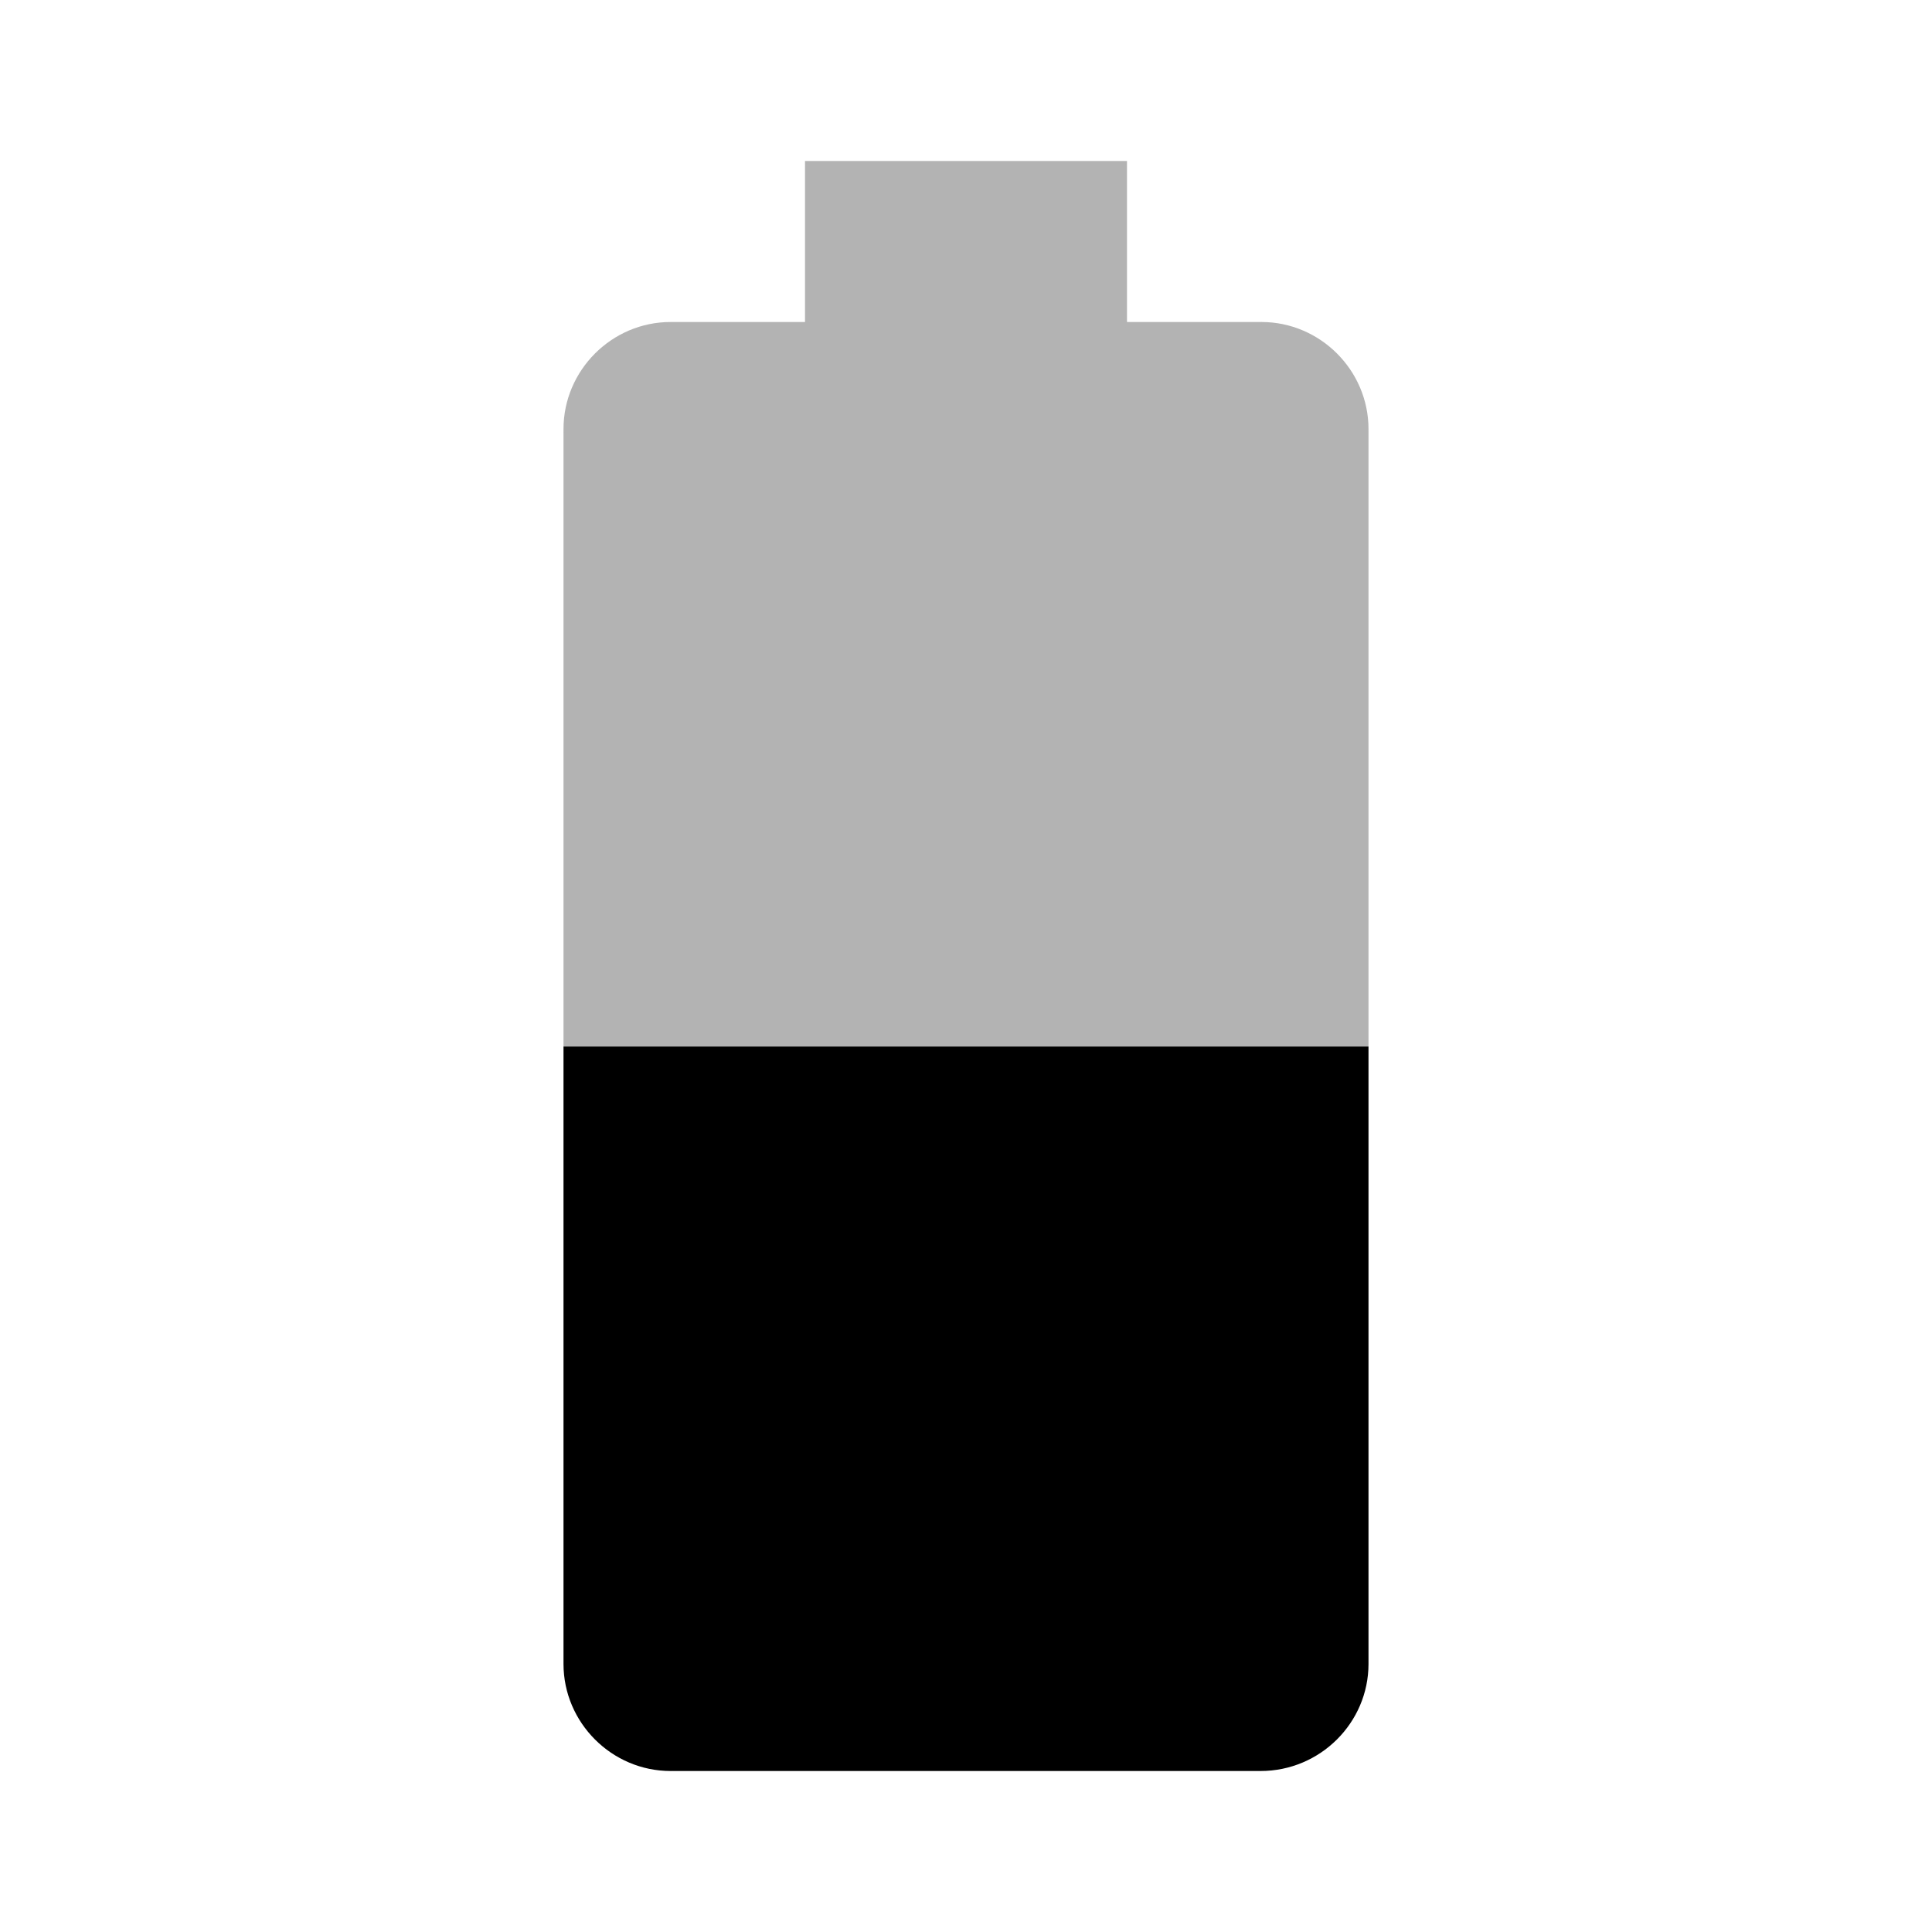
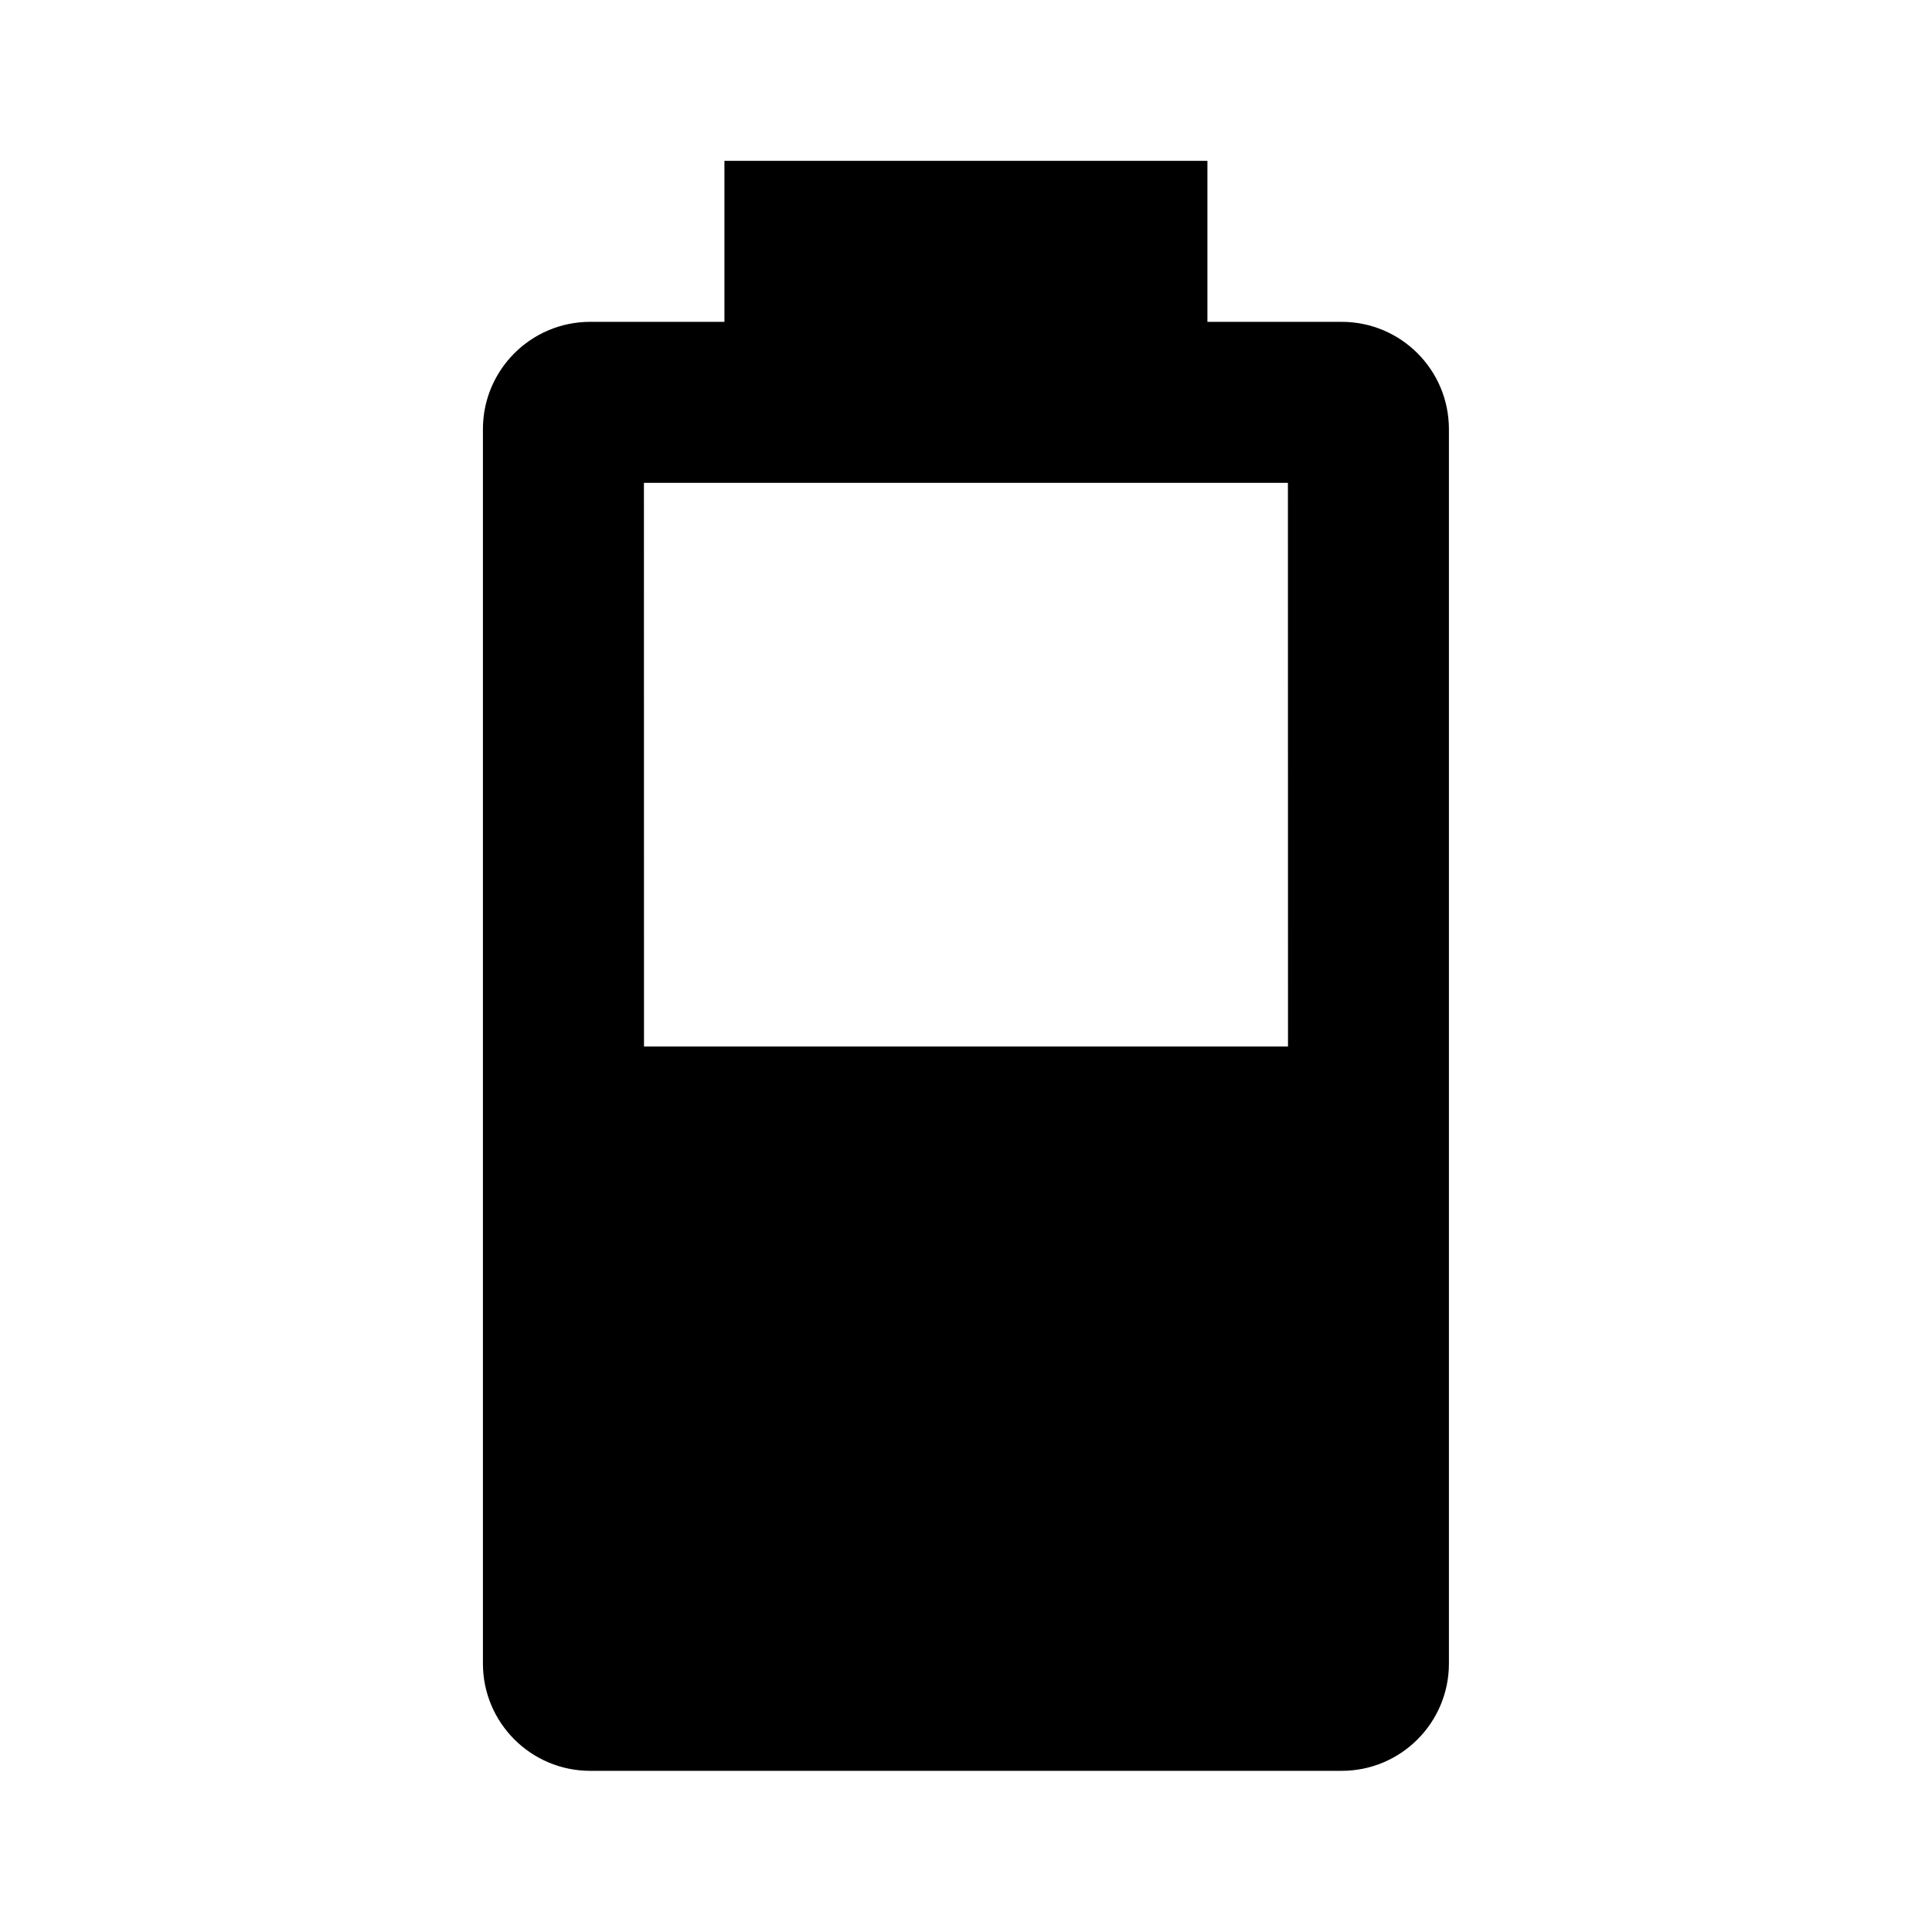
- <svg xmlns="http://www.w3.org/2000/svg" width="24" height="24" viewBox="0 0 24 24">
-   <path fill-opacity=".3" d="M17 5.33C17 4.6 16.4 4 15.67 4H14V2h-4v2H8.33C7.6 4 7 4.6 7 5.33V13h10V5.33z" />
-   <path fill="#000000" fill-opacity="1" stroke-width="0.2" stroke-linejoin="round" d="M7 13v7.67C7 21.4 7.6 22 8.33 22h7.33c.74 0 1.34-.6 1.34-1.33V13H7z" />
+ <svg xmlns="http://www.w3.org/2000/svg" version="1.1" baseProfile="full" width="24" height="24" viewBox="0 0 24.00 24.00" enable-background="new 0 0 24.00 24.00" xml:space="preserve">
+   <path fill="#000000" fill-opacity="1" stroke-width="0.2" stroke-linejoin="round" d="M 16,13L 8,13L 7.999,5.998L 15.999,5.998M 16.666,3.998L 14.999,3.998L 14.999,1.998L 8.999,1.998L 8.999,3.998L 7.332,3.998C 6.596,3.998 5.999,4.595 5.999,5.331L 5.999,20.665C 5.999,21.401 6.596,21.998 7.332,21.998L 16.666,21.998C 17.403,21.998 17.999,21.401 17.999,20.665L 17.999,5.331C 17.999,4.595 17.403,3.998 16.666,3.998 Z " />
</svg>
